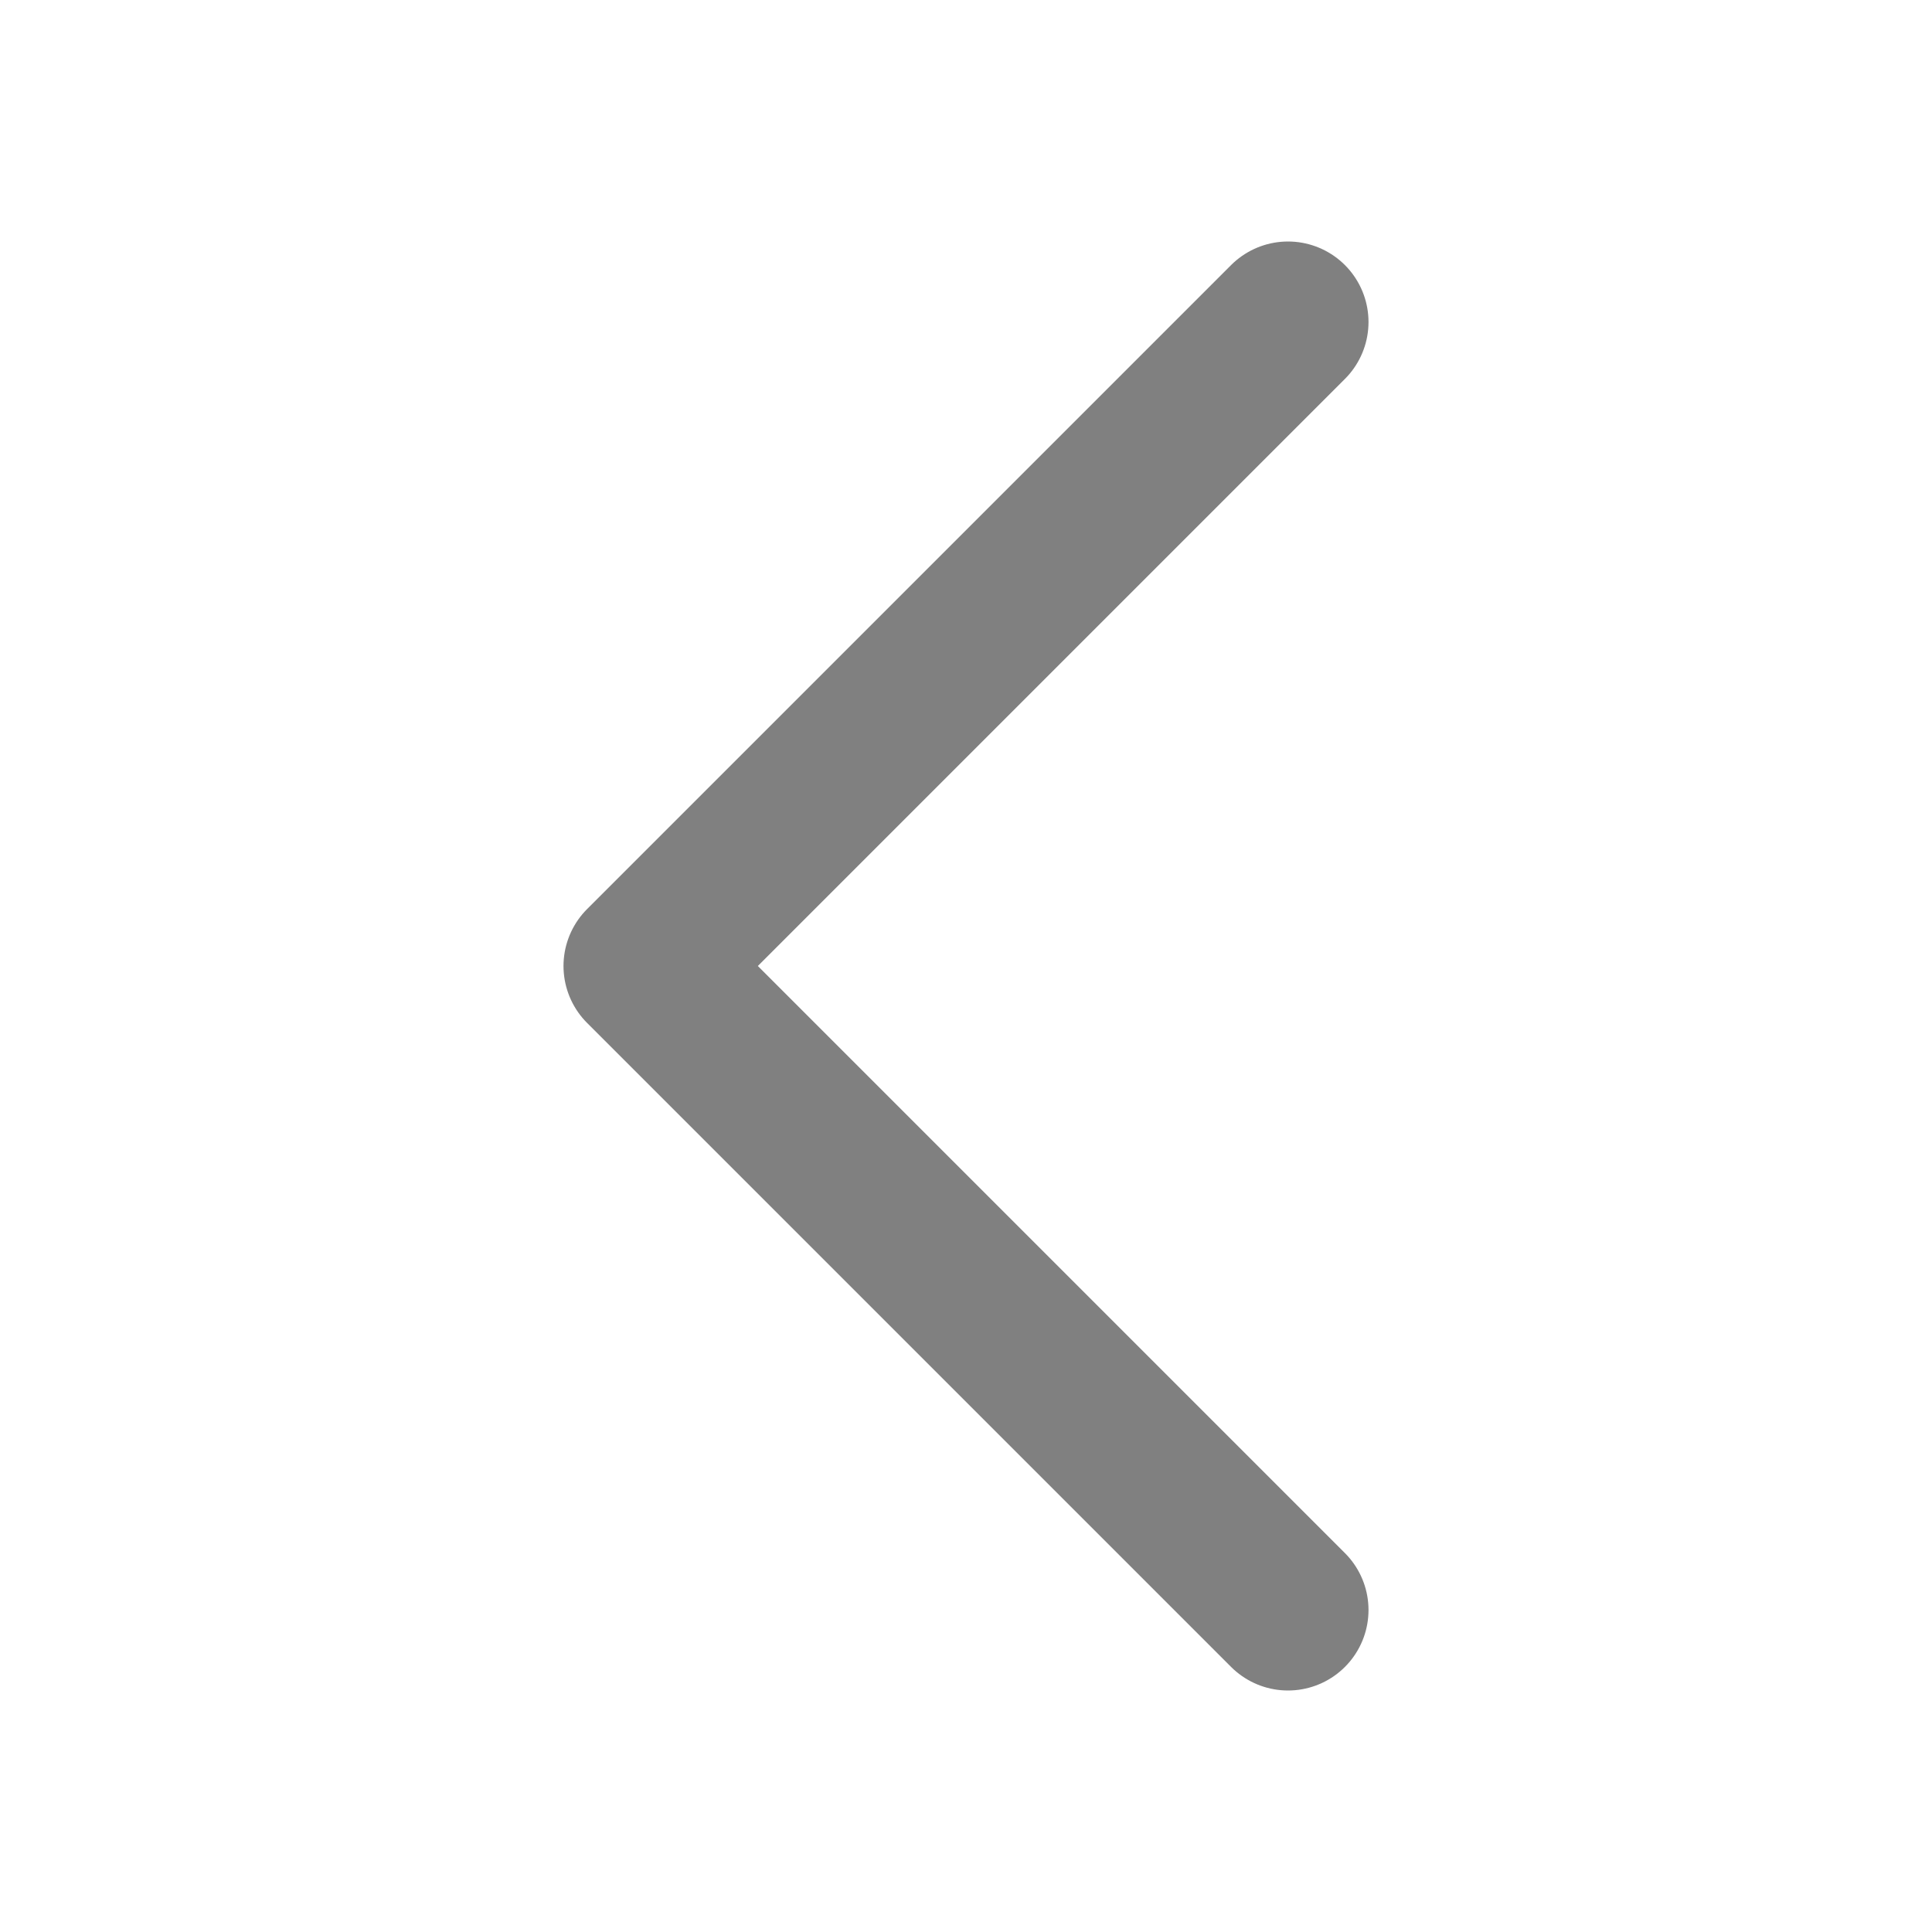
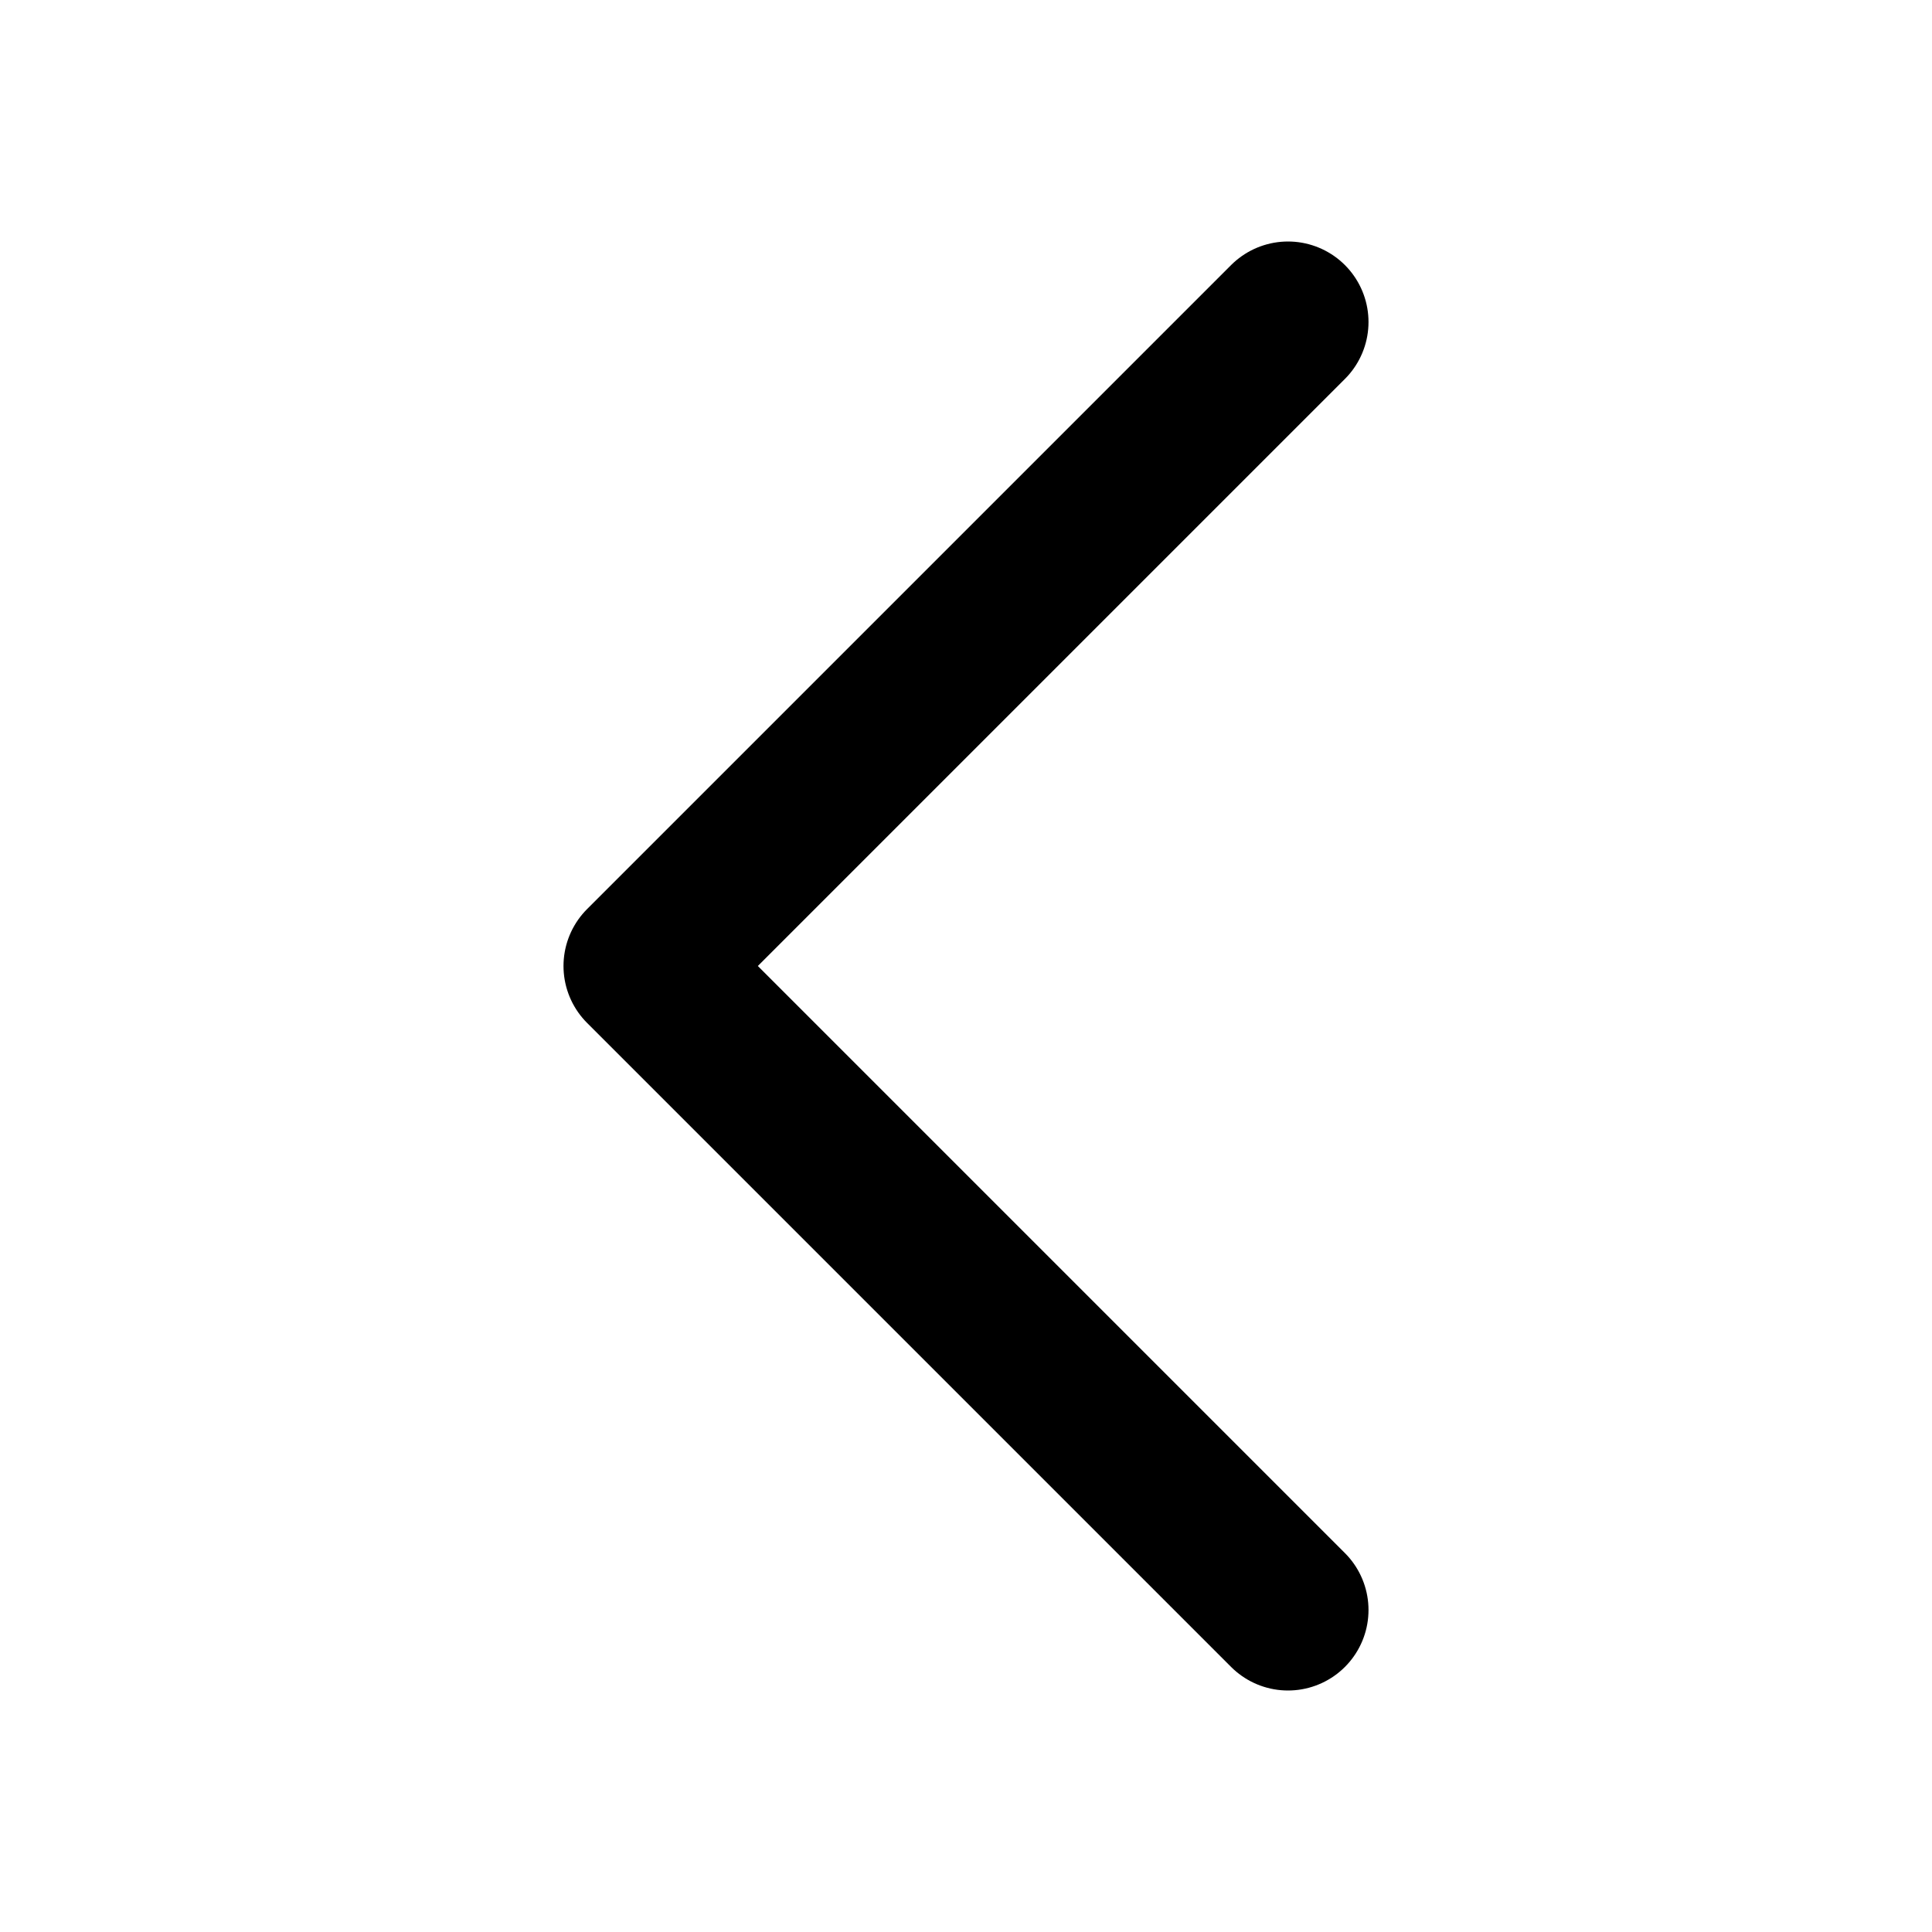
<svg xmlns="http://www.w3.org/2000/svg" width="18" height="18" viewBox="0 0 18 18" fill="none">
-   <path d="M12 3L6 9L12 15" stroke="#808080" stroke-width="1.5" stroke-linecap="round" stroke-linejoin="round" />
+   <path d="M12 3L6 9L12 15" stroke="currentColor" stroke-width="1.5" stroke-linecap="round" stroke-linejoin="round" />
</svg>
